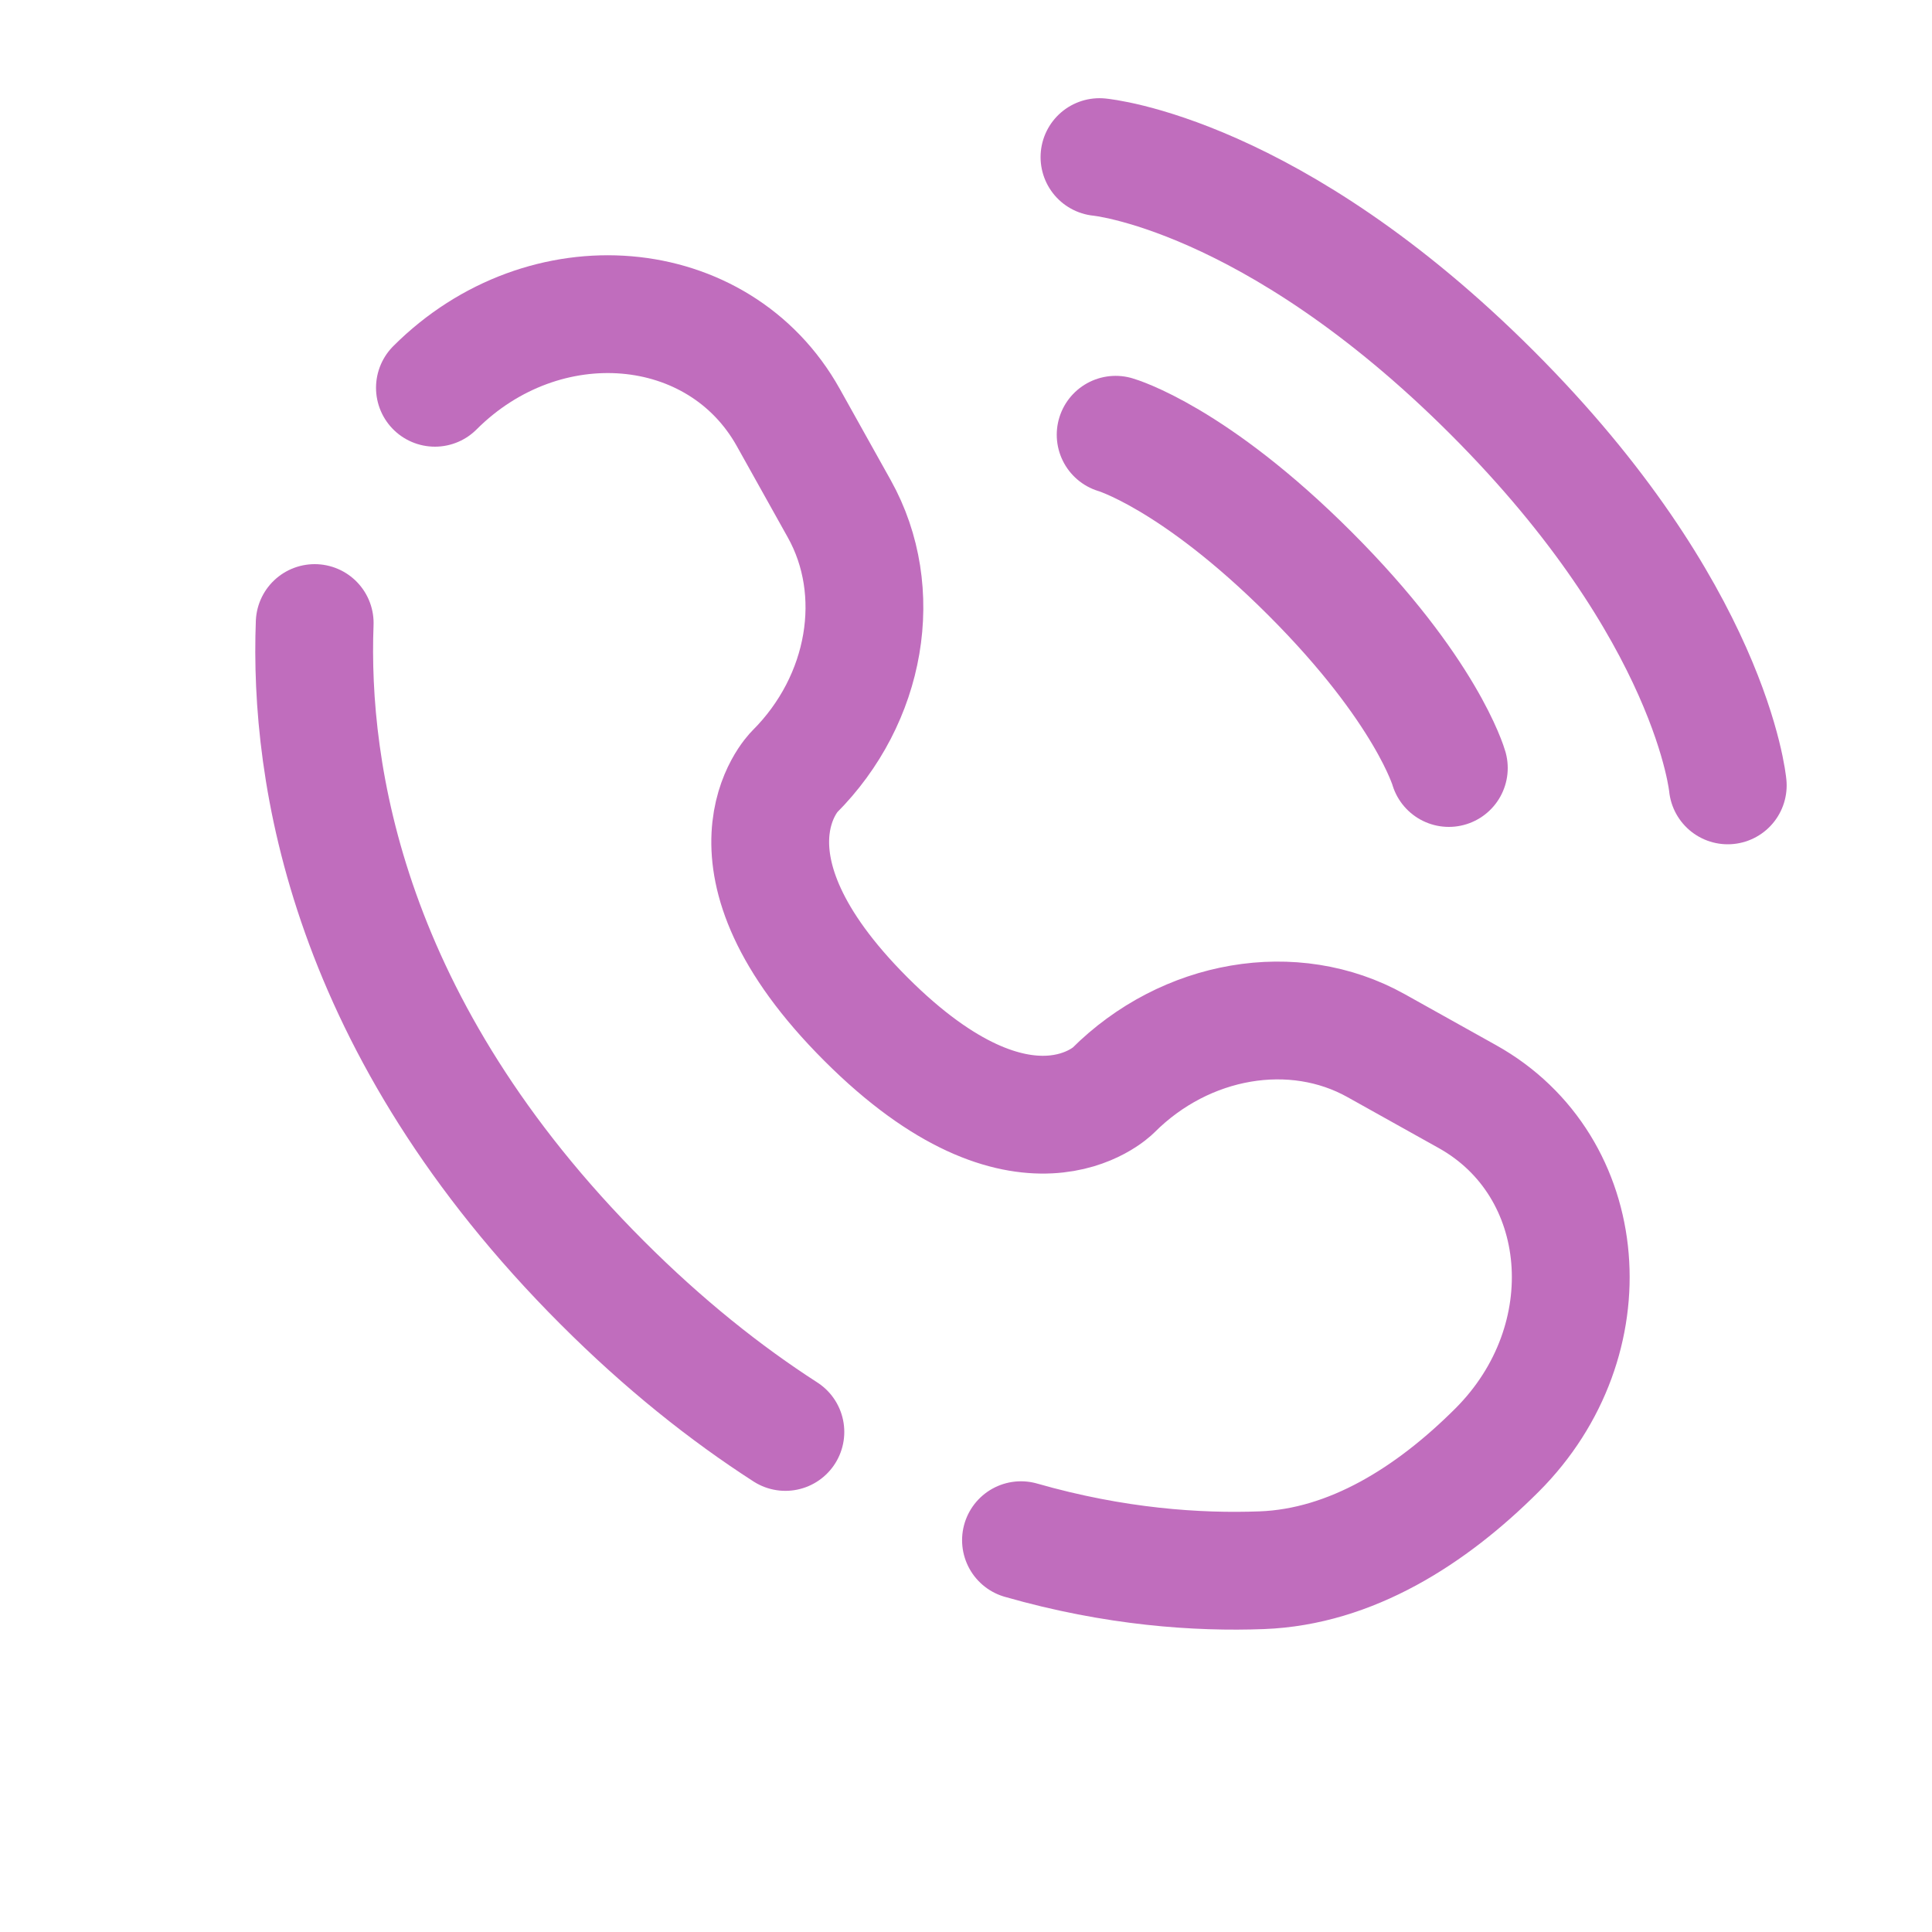
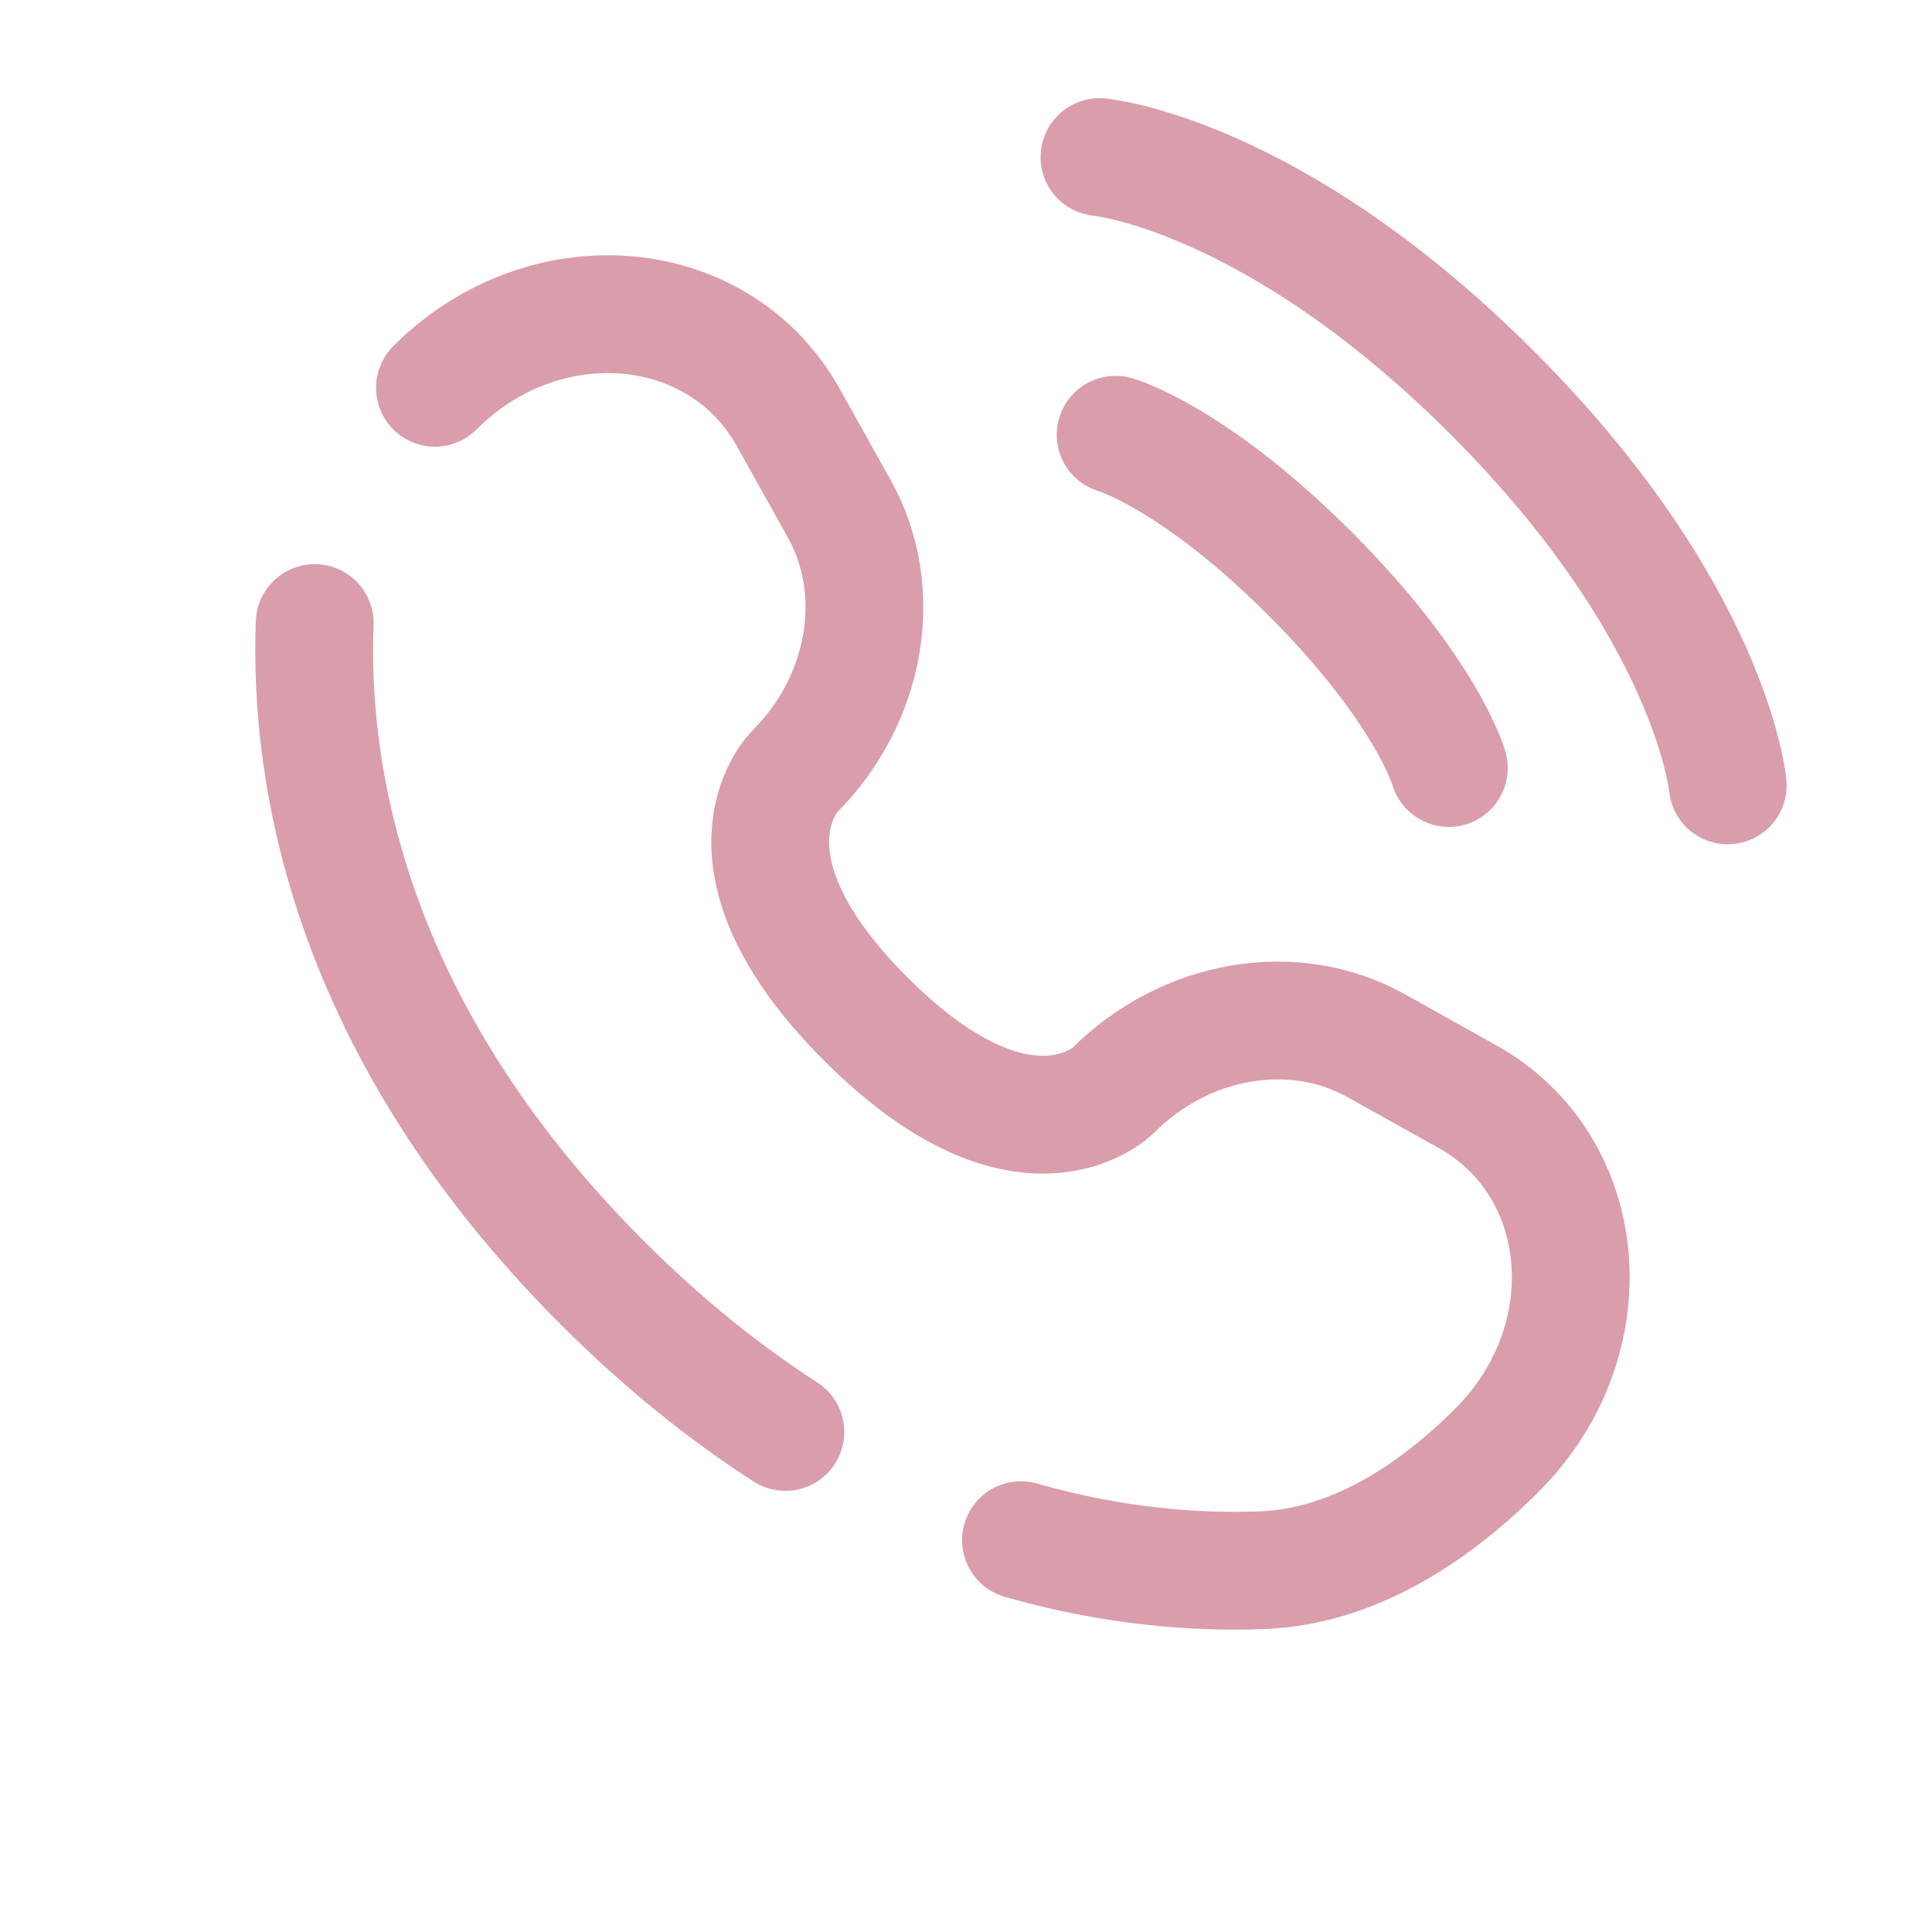
<svg xmlns="http://www.w3.org/2000/svg" width="35" height="35" viewBox="0 0 35 35" fill="none">
-   <path d="M19.918 2.846C19.918 2.846 23.048 3.13 27.032 7.114C31.016 11.098 31.3 14.228 31.3 14.228" stroke="#c06dbd" stroke-width="2.134" stroke-linecap="round" />
-   <path d="M20.211 7.876C20.211 7.876 21.619 8.279 23.732 10.392C25.845 12.504 26.247 13.913 26.247 13.913" stroke="#c06dbd" stroke-width="2.134" stroke-linecap="round" />
-   <path d="M5.701 11.287C5.598 14.002 6.285 18.613 10.91 23.237C12.025 24.353 13.14 25.24 14.228 25.941M7.879 7.025C9.861 5.043 13.023 5.309 14.281 7.564L15.205 9.219C16.038 10.712 15.704 12.671 14.391 13.983C14.391 13.983 12.799 15.575 15.686 18.462C18.571 21.347 20.164 19.756 20.164 19.756C21.477 18.443 23.435 18.109 24.928 18.942L26.583 19.866C28.838 21.124 29.104 24.286 27.122 26.268C25.931 27.459 24.473 28.385 22.86 28.446C21.702 28.49 20.198 28.39 18.496 27.902" stroke="#c06dbd" stroke-width="2.134" stroke-linecap="round" />
+   <path d="M19.918 2.846C19.918 2.846 23.048 3.13 27.032 7.114C31.016 11.098 31.3 14.228 31.3 14.228" stroke="#da9dab" stroke-width="2.134" stroke-linecap="round" />
+   <path d="M20.211 7.876C20.211 7.876 21.619 8.279 23.732 10.392C25.845 12.504 26.247 13.913 26.247 13.913" stroke="#da9dab" stroke-width="2.134" stroke-linecap="round" />
+   <path d="M5.701 11.287C5.598 14.002 6.285 18.613 10.91 23.237C12.025 24.353 13.14 25.24 14.228 25.941M7.879 7.025C9.861 5.043 13.023 5.309 14.281 7.564L15.205 9.219C16.038 10.712 15.704 12.671 14.391 13.983C14.391 13.983 12.799 15.575 15.686 18.462C18.571 21.347 20.164 19.756 20.164 19.756C21.477 18.443 23.435 18.109 24.928 18.942L26.583 19.866C28.838 21.124 29.104 24.286 27.122 26.268C25.931 27.459 24.473 28.385 22.86 28.446C21.702 28.49 20.198 28.39 18.496 27.902" stroke="#da9dab" stroke-width="2.134" stroke-linecap="round" />
</svg>
